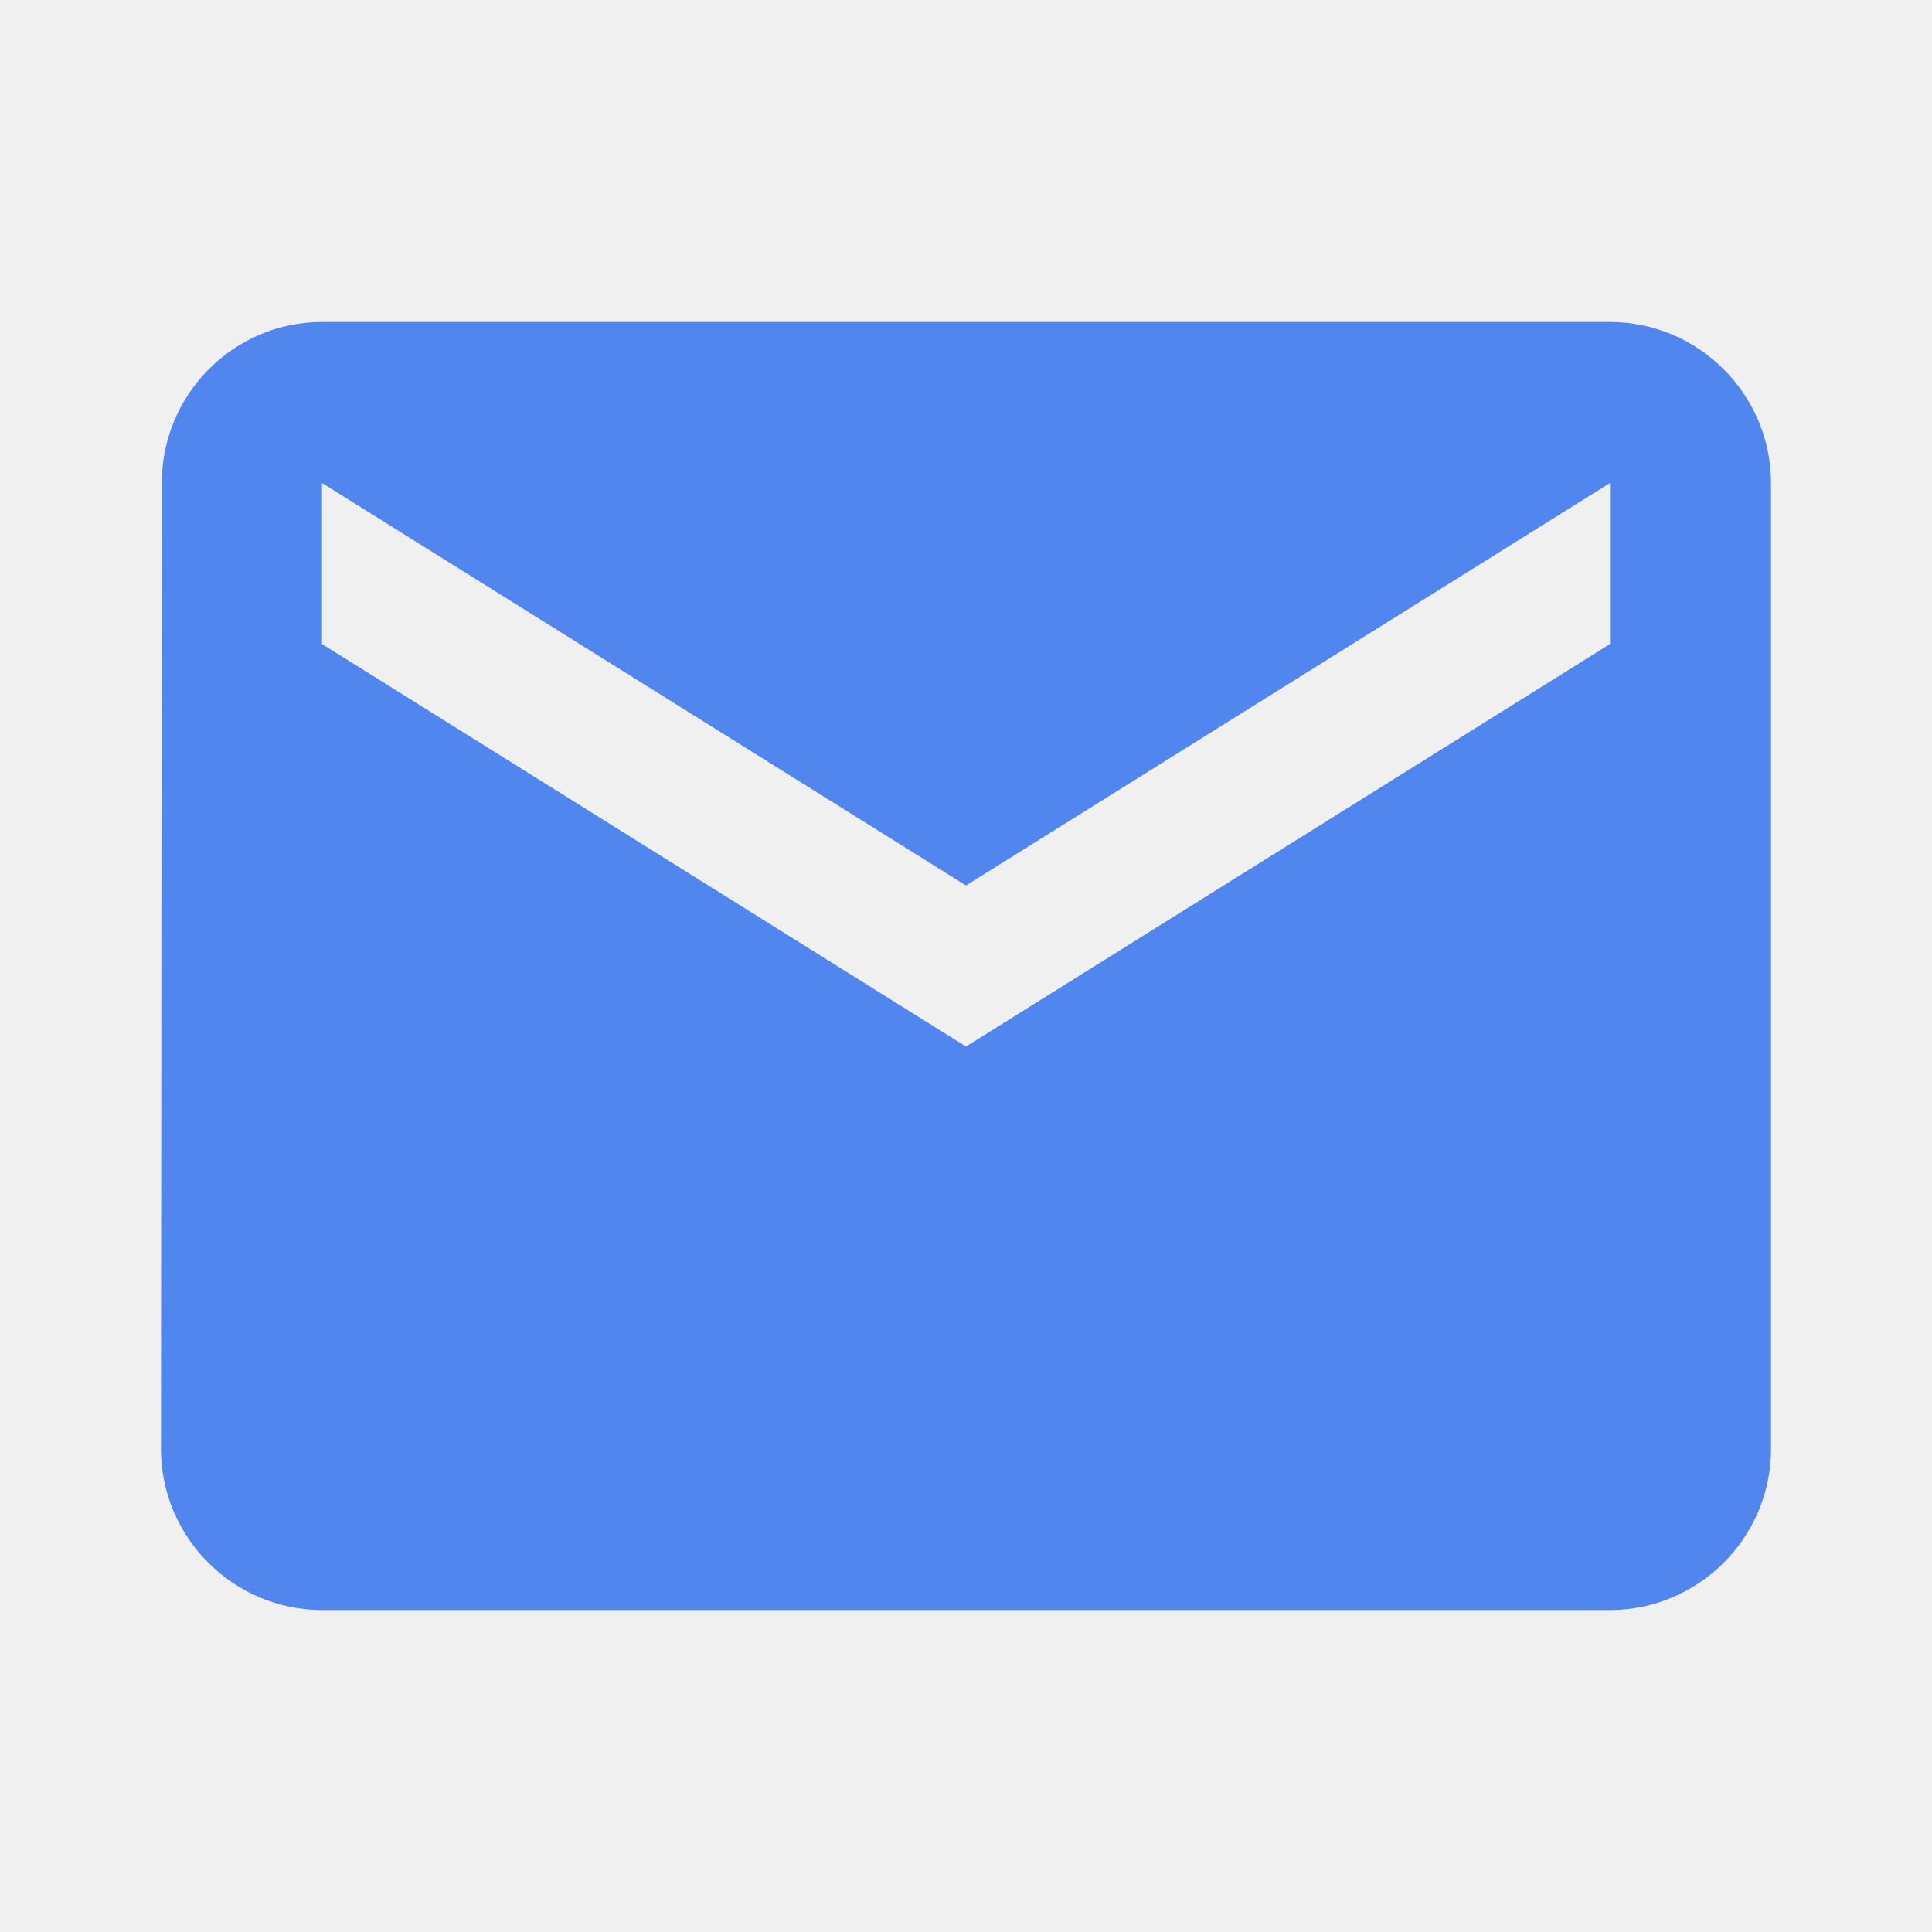
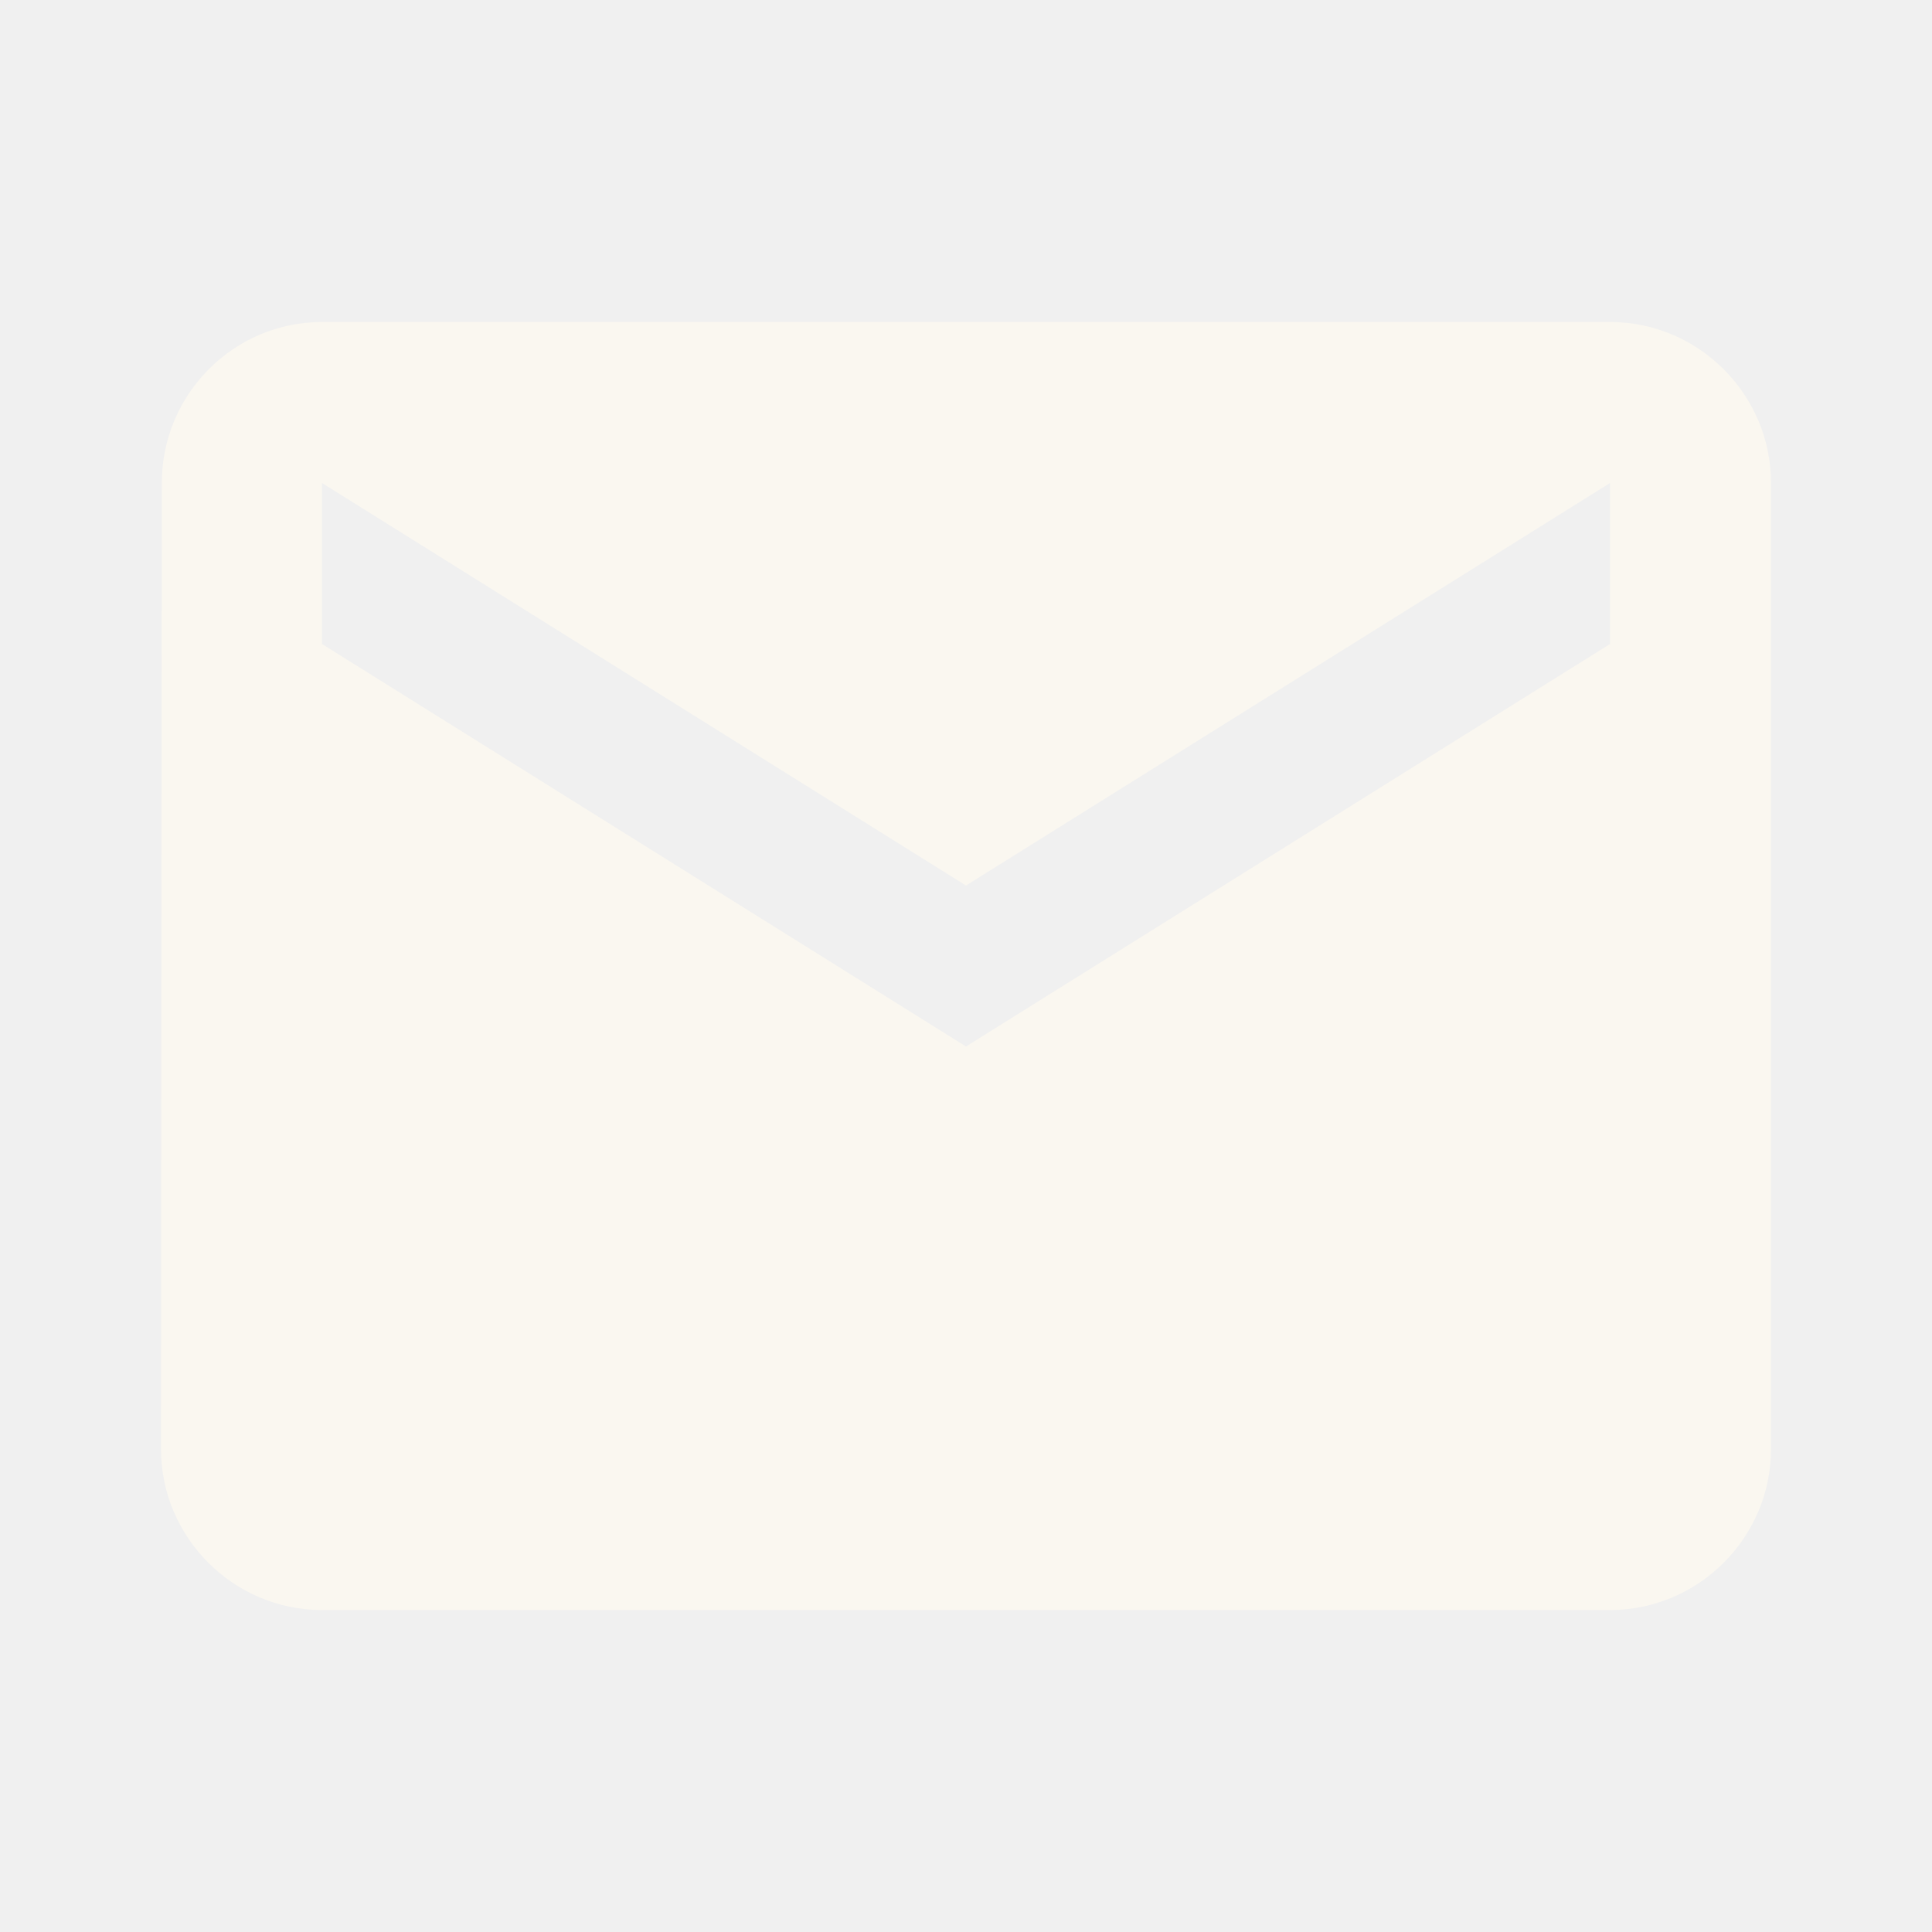
<svg xmlns="http://www.w3.org/2000/svg" width="64" height="64" viewBox="0 0 64 64" fill="none">
-   <g clip-path="url(#clip0_179_247)">
-     <path d="M53.334 10.667H10.667C7.734 10.667 5.36 13.067 5.36 16L5.333 48C5.333 50.934 7.734 53.334 10.667 53.334H53.334C56.267 53.334 58.667 50.934 58.667 48V16C58.667 13.067 56.267 10.667 53.334 10.667ZM53.334 21.334L32 34.667L10.667 21.334V16L32 29.334L53.334 16V21.334Z" fill="#5186EE" />
+   <g id="Email" clip-path="url(#clip0_158_192)">
+     <path id="Vector" d="M53.334 10.667H10.667C7.734 10.667 5.36 13.067 5.36 16L5.333 48C5.333 50.934 7.734 53.334 10.667 53.334H53.334C56.267 53.334 58.667 50.934 58.667 48V16C58.667 13.067 56.267 10.667 53.334 10.667ZM53.334 21.334L32 34.667L10.667 21.334V16L32 29.334L53.334 16V21.334Z" fill="#FAF7F0" />
  </g>
  <defs>
-     <clipPath id="clip0_179_247">
+     <clipPath id="clip0_158_192">
      <rect width="64" height="64" fill="white" />
    </clipPath>
  </defs>
</svg>
